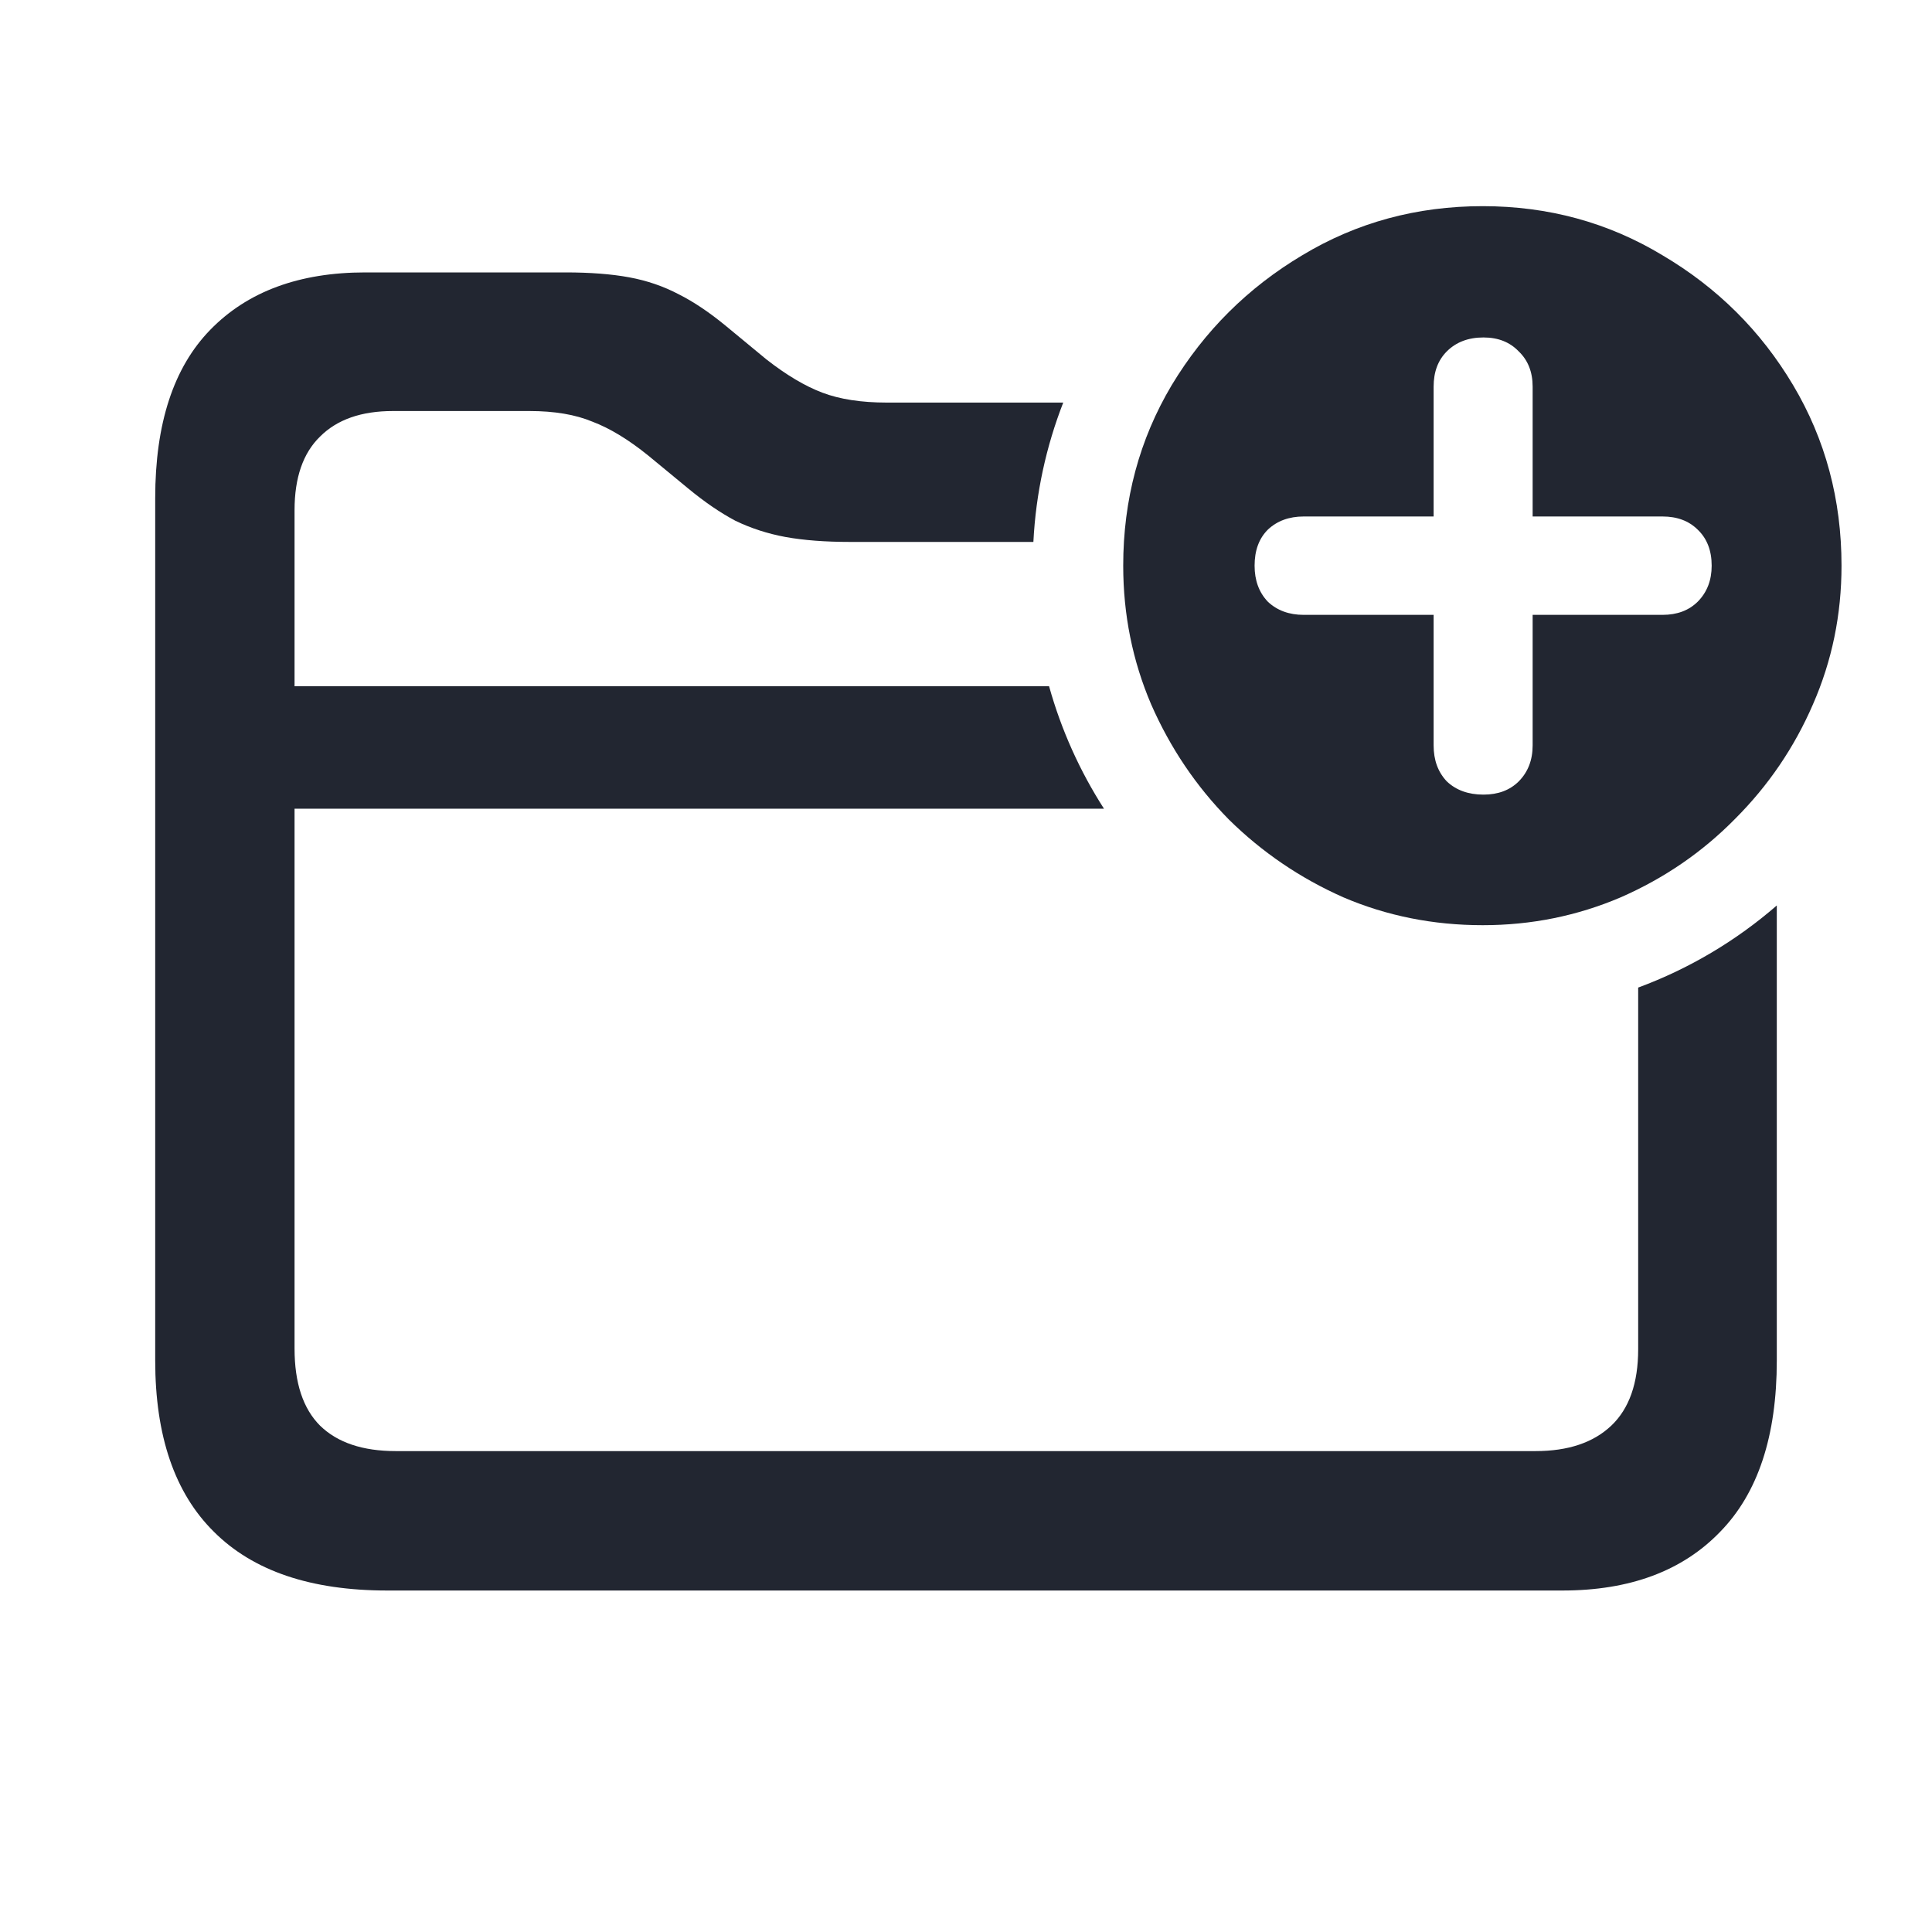
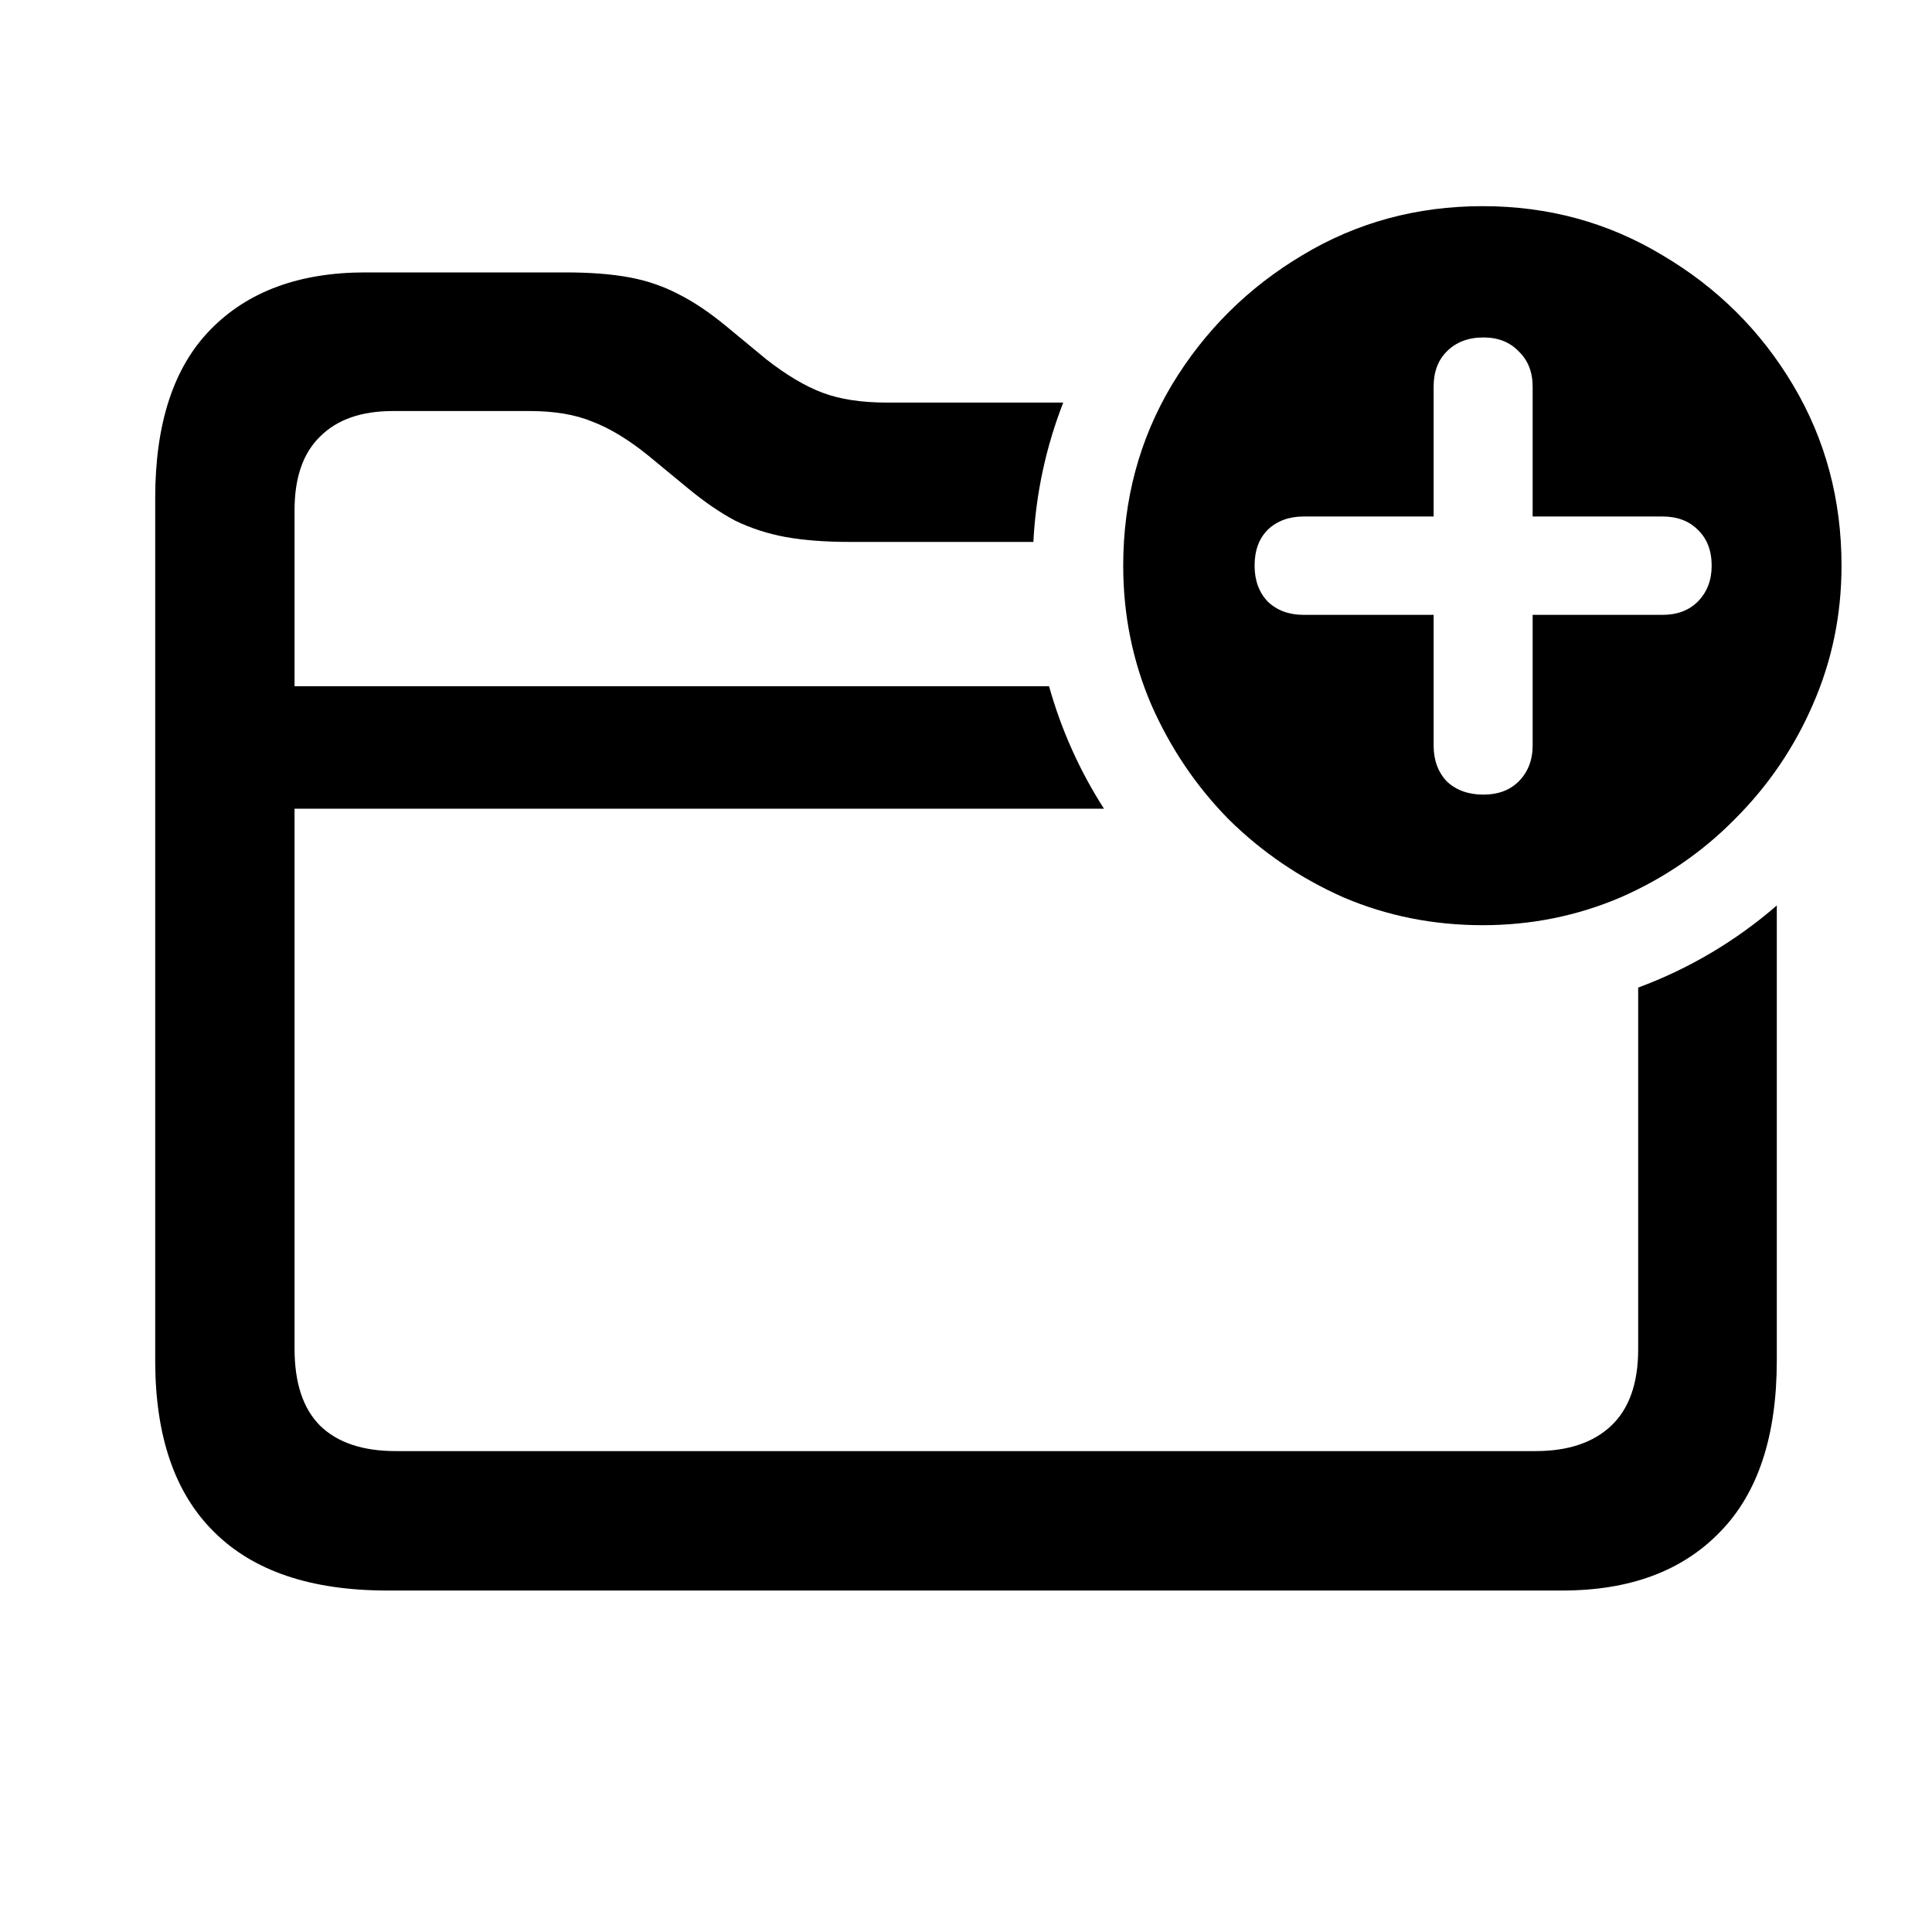
<svg xmlns="http://www.w3.org/2000/svg" viewBox="0 0 24 24" fill="none">
-   <path fill-rule="evenodd" clip-rule="evenodd" d="M16.688 11.147C17.228 11.378 17.806 11.493 18.419 11.493C19.021 11.493 19.592 11.378 20.133 11.147C20.674 10.91 21.148 10.585 21.555 10.171C21.968 9.758 22.29 9.284 22.521 8.75C22.758 8.209 22.876 7.635 22.876 7.027C22.876 6.207 22.676 5.459 22.275 4.785C21.874 4.11 21.333 3.573 20.652 3.171C19.978 2.764 19.233 2.561 18.419 2.561C17.599 2.561 16.852 2.764 16.177 3.171C15.503 3.573 14.962 4.11 14.555 4.785C14.154 5.459 13.953 6.207 13.953 7.027C13.953 7.635 14.069 8.209 14.3 8.75C14.537 9.29 14.858 9.767 15.266 10.181C15.679 10.588 16.153 10.91 16.688 11.147ZM18.866 9.707C18.756 9.816 18.611 9.871 18.428 9.871C18.24 9.871 18.088 9.816 17.973 9.707C17.863 9.591 17.809 9.442 17.809 9.26V7.638H16.195C16.013 7.638 15.864 7.583 15.749 7.474C15.639 7.358 15.585 7.209 15.585 7.027C15.585 6.839 15.639 6.69 15.749 6.58C15.864 6.471 16.013 6.416 16.195 6.416H17.809V4.803C17.809 4.621 17.863 4.475 17.973 4.365C18.088 4.25 18.24 4.192 18.428 4.192C18.611 4.192 18.756 4.25 18.866 4.365C18.981 4.475 19.039 4.621 19.039 4.803V6.416H20.652C20.835 6.416 20.98 6.471 21.09 6.58C21.205 6.69 21.263 6.839 21.263 7.027C21.263 7.209 21.205 7.358 21.09 7.474C20.98 7.583 20.835 7.638 20.652 7.638H19.039V9.26C19.039 9.442 18.981 9.591 18.866 9.707Z" fill="#222631" />
-   <path d="M11.016 5.001H13.208C12.997 5.542 12.868 6.124 12.837 6.732H10.559C10.254 6.732 9.987 6.712 9.759 6.671C9.536 6.63 9.328 6.562 9.135 6.469C8.947 6.369 8.754 6.237 8.555 6.073L8.054 5.66C7.808 5.461 7.576 5.32 7.359 5.238C7.148 5.15 6.888 5.106 6.577 5.106H4.881C4.488 5.106 4.187 5.212 3.976 5.423C3.765 5.628 3.659 5.933 3.659 6.337V8.525H13.032C13.184 9.07 13.416 9.582 13.714 10.046H3.659V16.752C3.659 17.18 3.765 17.499 3.976 17.71C4.192 17.921 4.506 18.026 4.916 18.026H19.075C19.48 18.026 19.793 17.921 20.016 17.71C20.238 17.499 20.35 17.183 20.35 16.761V12.268C20.986 12.033 21.569 11.685 22.072 11.248V16.901C22.072 17.839 21.838 18.548 21.369 19.028C20.9 19.515 20.247 19.758 19.409 19.758H4.811C3.861 19.758 3.144 19.515 2.657 19.028C2.171 18.548 1.928 17.839 1.928 16.901V6.188C1.928 5.262 2.156 4.564 2.613 4.096C3.076 3.621 3.718 3.384 4.538 3.384H7.025C7.33 3.384 7.594 3.404 7.816 3.445C8.039 3.486 8.244 3.557 8.432 3.656C8.619 3.75 8.815 3.882 9.021 4.052L9.521 4.465C9.768 4.658 9.999 4.796 10.216 4.878C10.433 4.96 10.699 5.001 11.016 5.001Z" fill="#222631" />
+   <path fill-rule="evenodd" clip-rule="evenodd" d="M16.688 11.147C17.228 11.378 17.806 11.493 18.419 11.493C19.021 11.493 19.592 11.378 20.133 11.147C20.674 10.91 21.148 10.585 21.555 10.171C21.968 9.758 22.29 9.284 22.521 8.75C22.758 8.209 22.876 7.635 22.876 7.027C22.876 6.207 22.676 5.459 22.275 4.785C21.874 4.11 21.333 3.573 20.652 3.171C19.978 2.764 19.233 2.561 18.419 2.561C17.599 2.561 16.852 2.764 16.177 3.171C15.503 3.573 14.962 4.11 14.555 4.785C14.154 5.459 13.953 6.207 13.953 7.027C13.953 7.635 14.069 8.209 14.3 8.75C14.537 9.29 14.858 9.767 15.266 10.181C15.679 10.588 16.153 10.91 16.688 11.147ZM18.866 9.707C18.756 9.816 18.611 9.871 18.428 9.871C18.24 9.871 18.088 9.816 17.973 9.707C17.863 9.591 17.809 9.442 17.809 9.26V7.638H16.195C16.013 7.638 15.864 7.583 15.749 7.474C15.639 7.358 15.585 7.209 15.585 7.027C15.585 6.839 15.639 6.69 15.749 6.58C15.864 6.471 16.013 6.416 16.195 6.416H17.809V4.803C17.809 4.621 17.863 4.475 17.973 4.365C18.088 4.25 18.24 4.192 18.428 4.192C18.611 4.192 18.756 4.25 18.866 4.365C18.981 4.475 19.039 4.621 19.039 4.803V6.416H20.652C20.835 6.416 20.98 6.471 21.09 6.58C21.205 6.69 21.263 6.839 21.263 7.027C21.263 7.209 21.205 7.358 21.09 7.474C20.98 7.583 20.835 7.638 20.652 7.638H19.039V9.26C19.039 9.442 18.981 9.591 18.866 9.707Z" fill="currentColor" />
+   <path d="M11.016 5.001H13.208C12.997 5.542 12.868 6.124 12.837 6.732H10.559C10.254 6.732 9.987 6.712 9.759 6.671C9.536 6.63 9.328 6.562 9.135 6.469C8.947 6.369 8.754 6.237 8.555 6.073L8.054 5.66C7.808 5.461 7.576 5.32 7.359 5.238C7.148 5.15 6.888 5.106 6.577 5.106H4.881C4.488 5.106 4.187 5.212 3.976 5.423C3.765 5.628 3.659 5.933 3.659 6.337V8.525H13.032C13.184 9.07 13.416 9.582 13.714 10.046H3.659V16.752C3.659 17.18 3.765 17.499 3.976 17.71C4.192 17.921 4.506 18.026 4.916 18.026H19.075C19.48 18.026 19.793 17.921 20.016 17.71C20.238 17.499 20.35 17.183 20.35 16.761V12.268C20.986 12.033 21.569 11.685 22.072 11.248V16.901C22.072 17.839 21.838 18.548 21.369 19.028C20.9 19.515 20.247 19.758 19.409 19.758H4.811C3.861 19.758 3.144 19.515 2.657 19.028C2.171 18.548 1.928 17.839 1.928 16.901V6.188C1.928 5.262 2.156 4.564 2.613 4.096C3.076 3.621 3.718 3.384 4.538 3.384H7.025C7.33 3.384 7.594 3.404 7.816 3.445C8.039 3.486 8.244 3.557 8.432 3.656C8.619 3.75 8.815 3.882 9.021 4.052L9.521 4.465C9.768 4.658 9.999 4.796 10.216 4.878C10.433 4.96 10.699 5.001 11.016 5.001Z" fill="currentColor" />
</svg>
